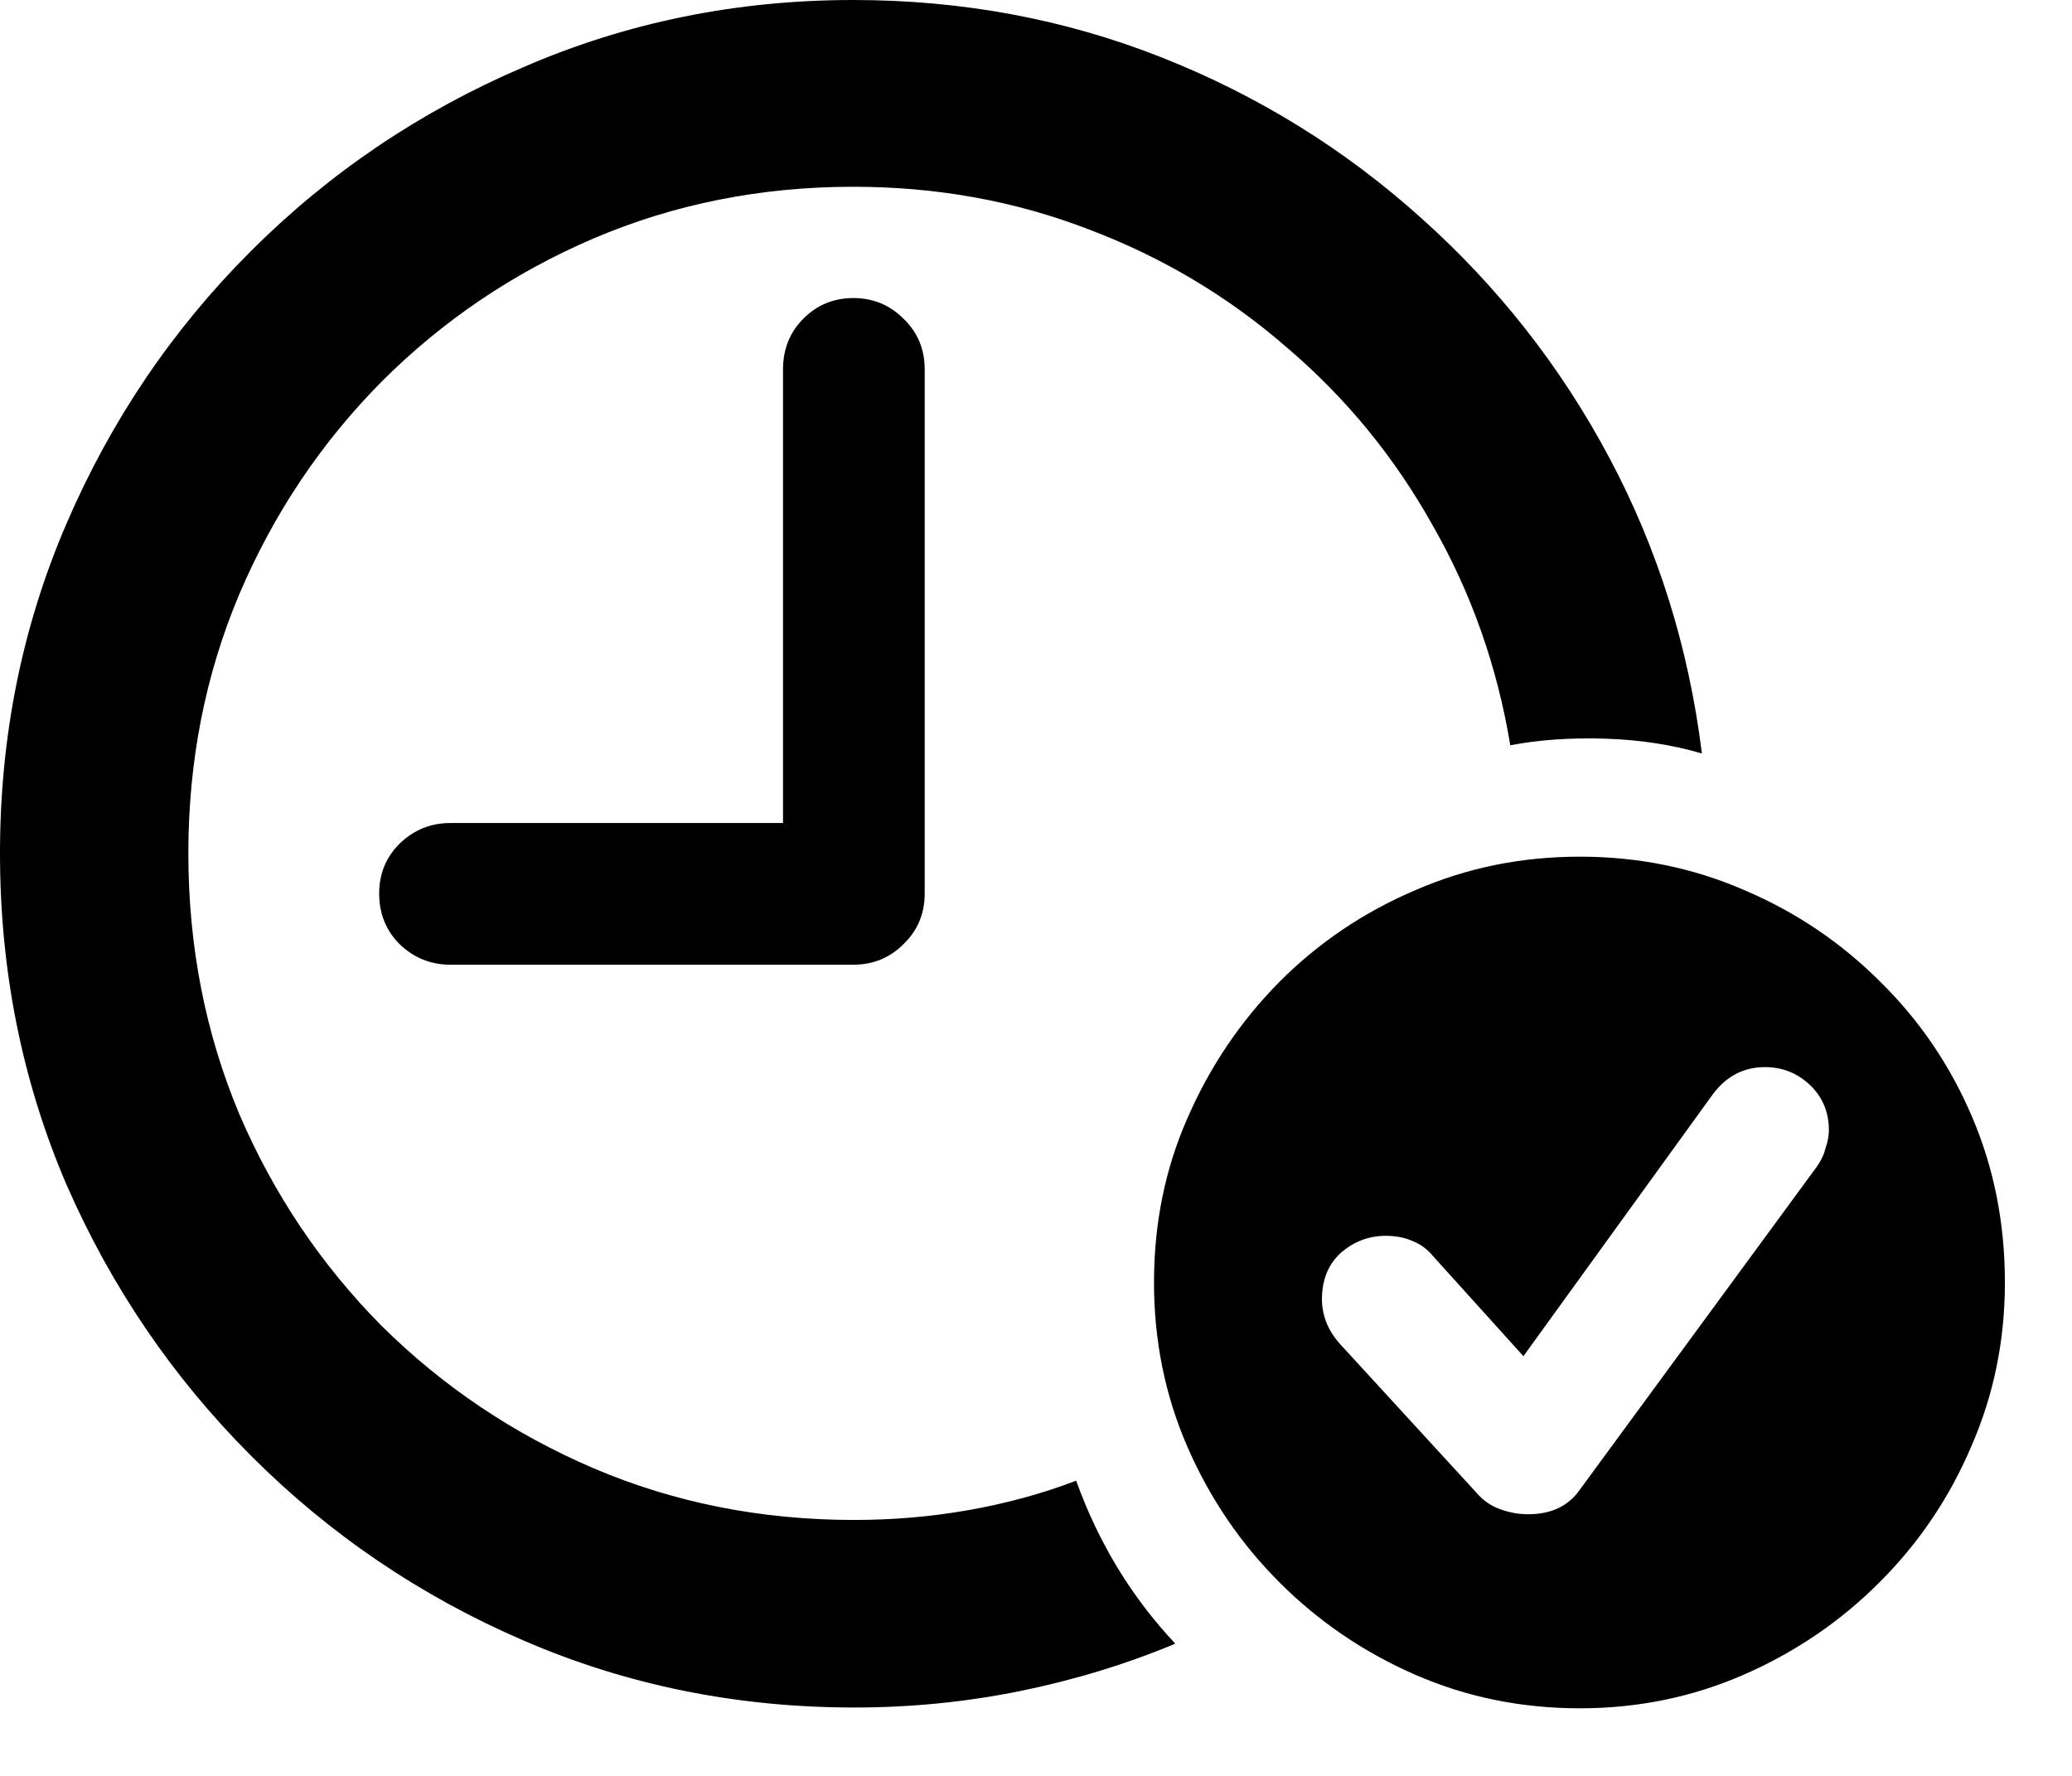
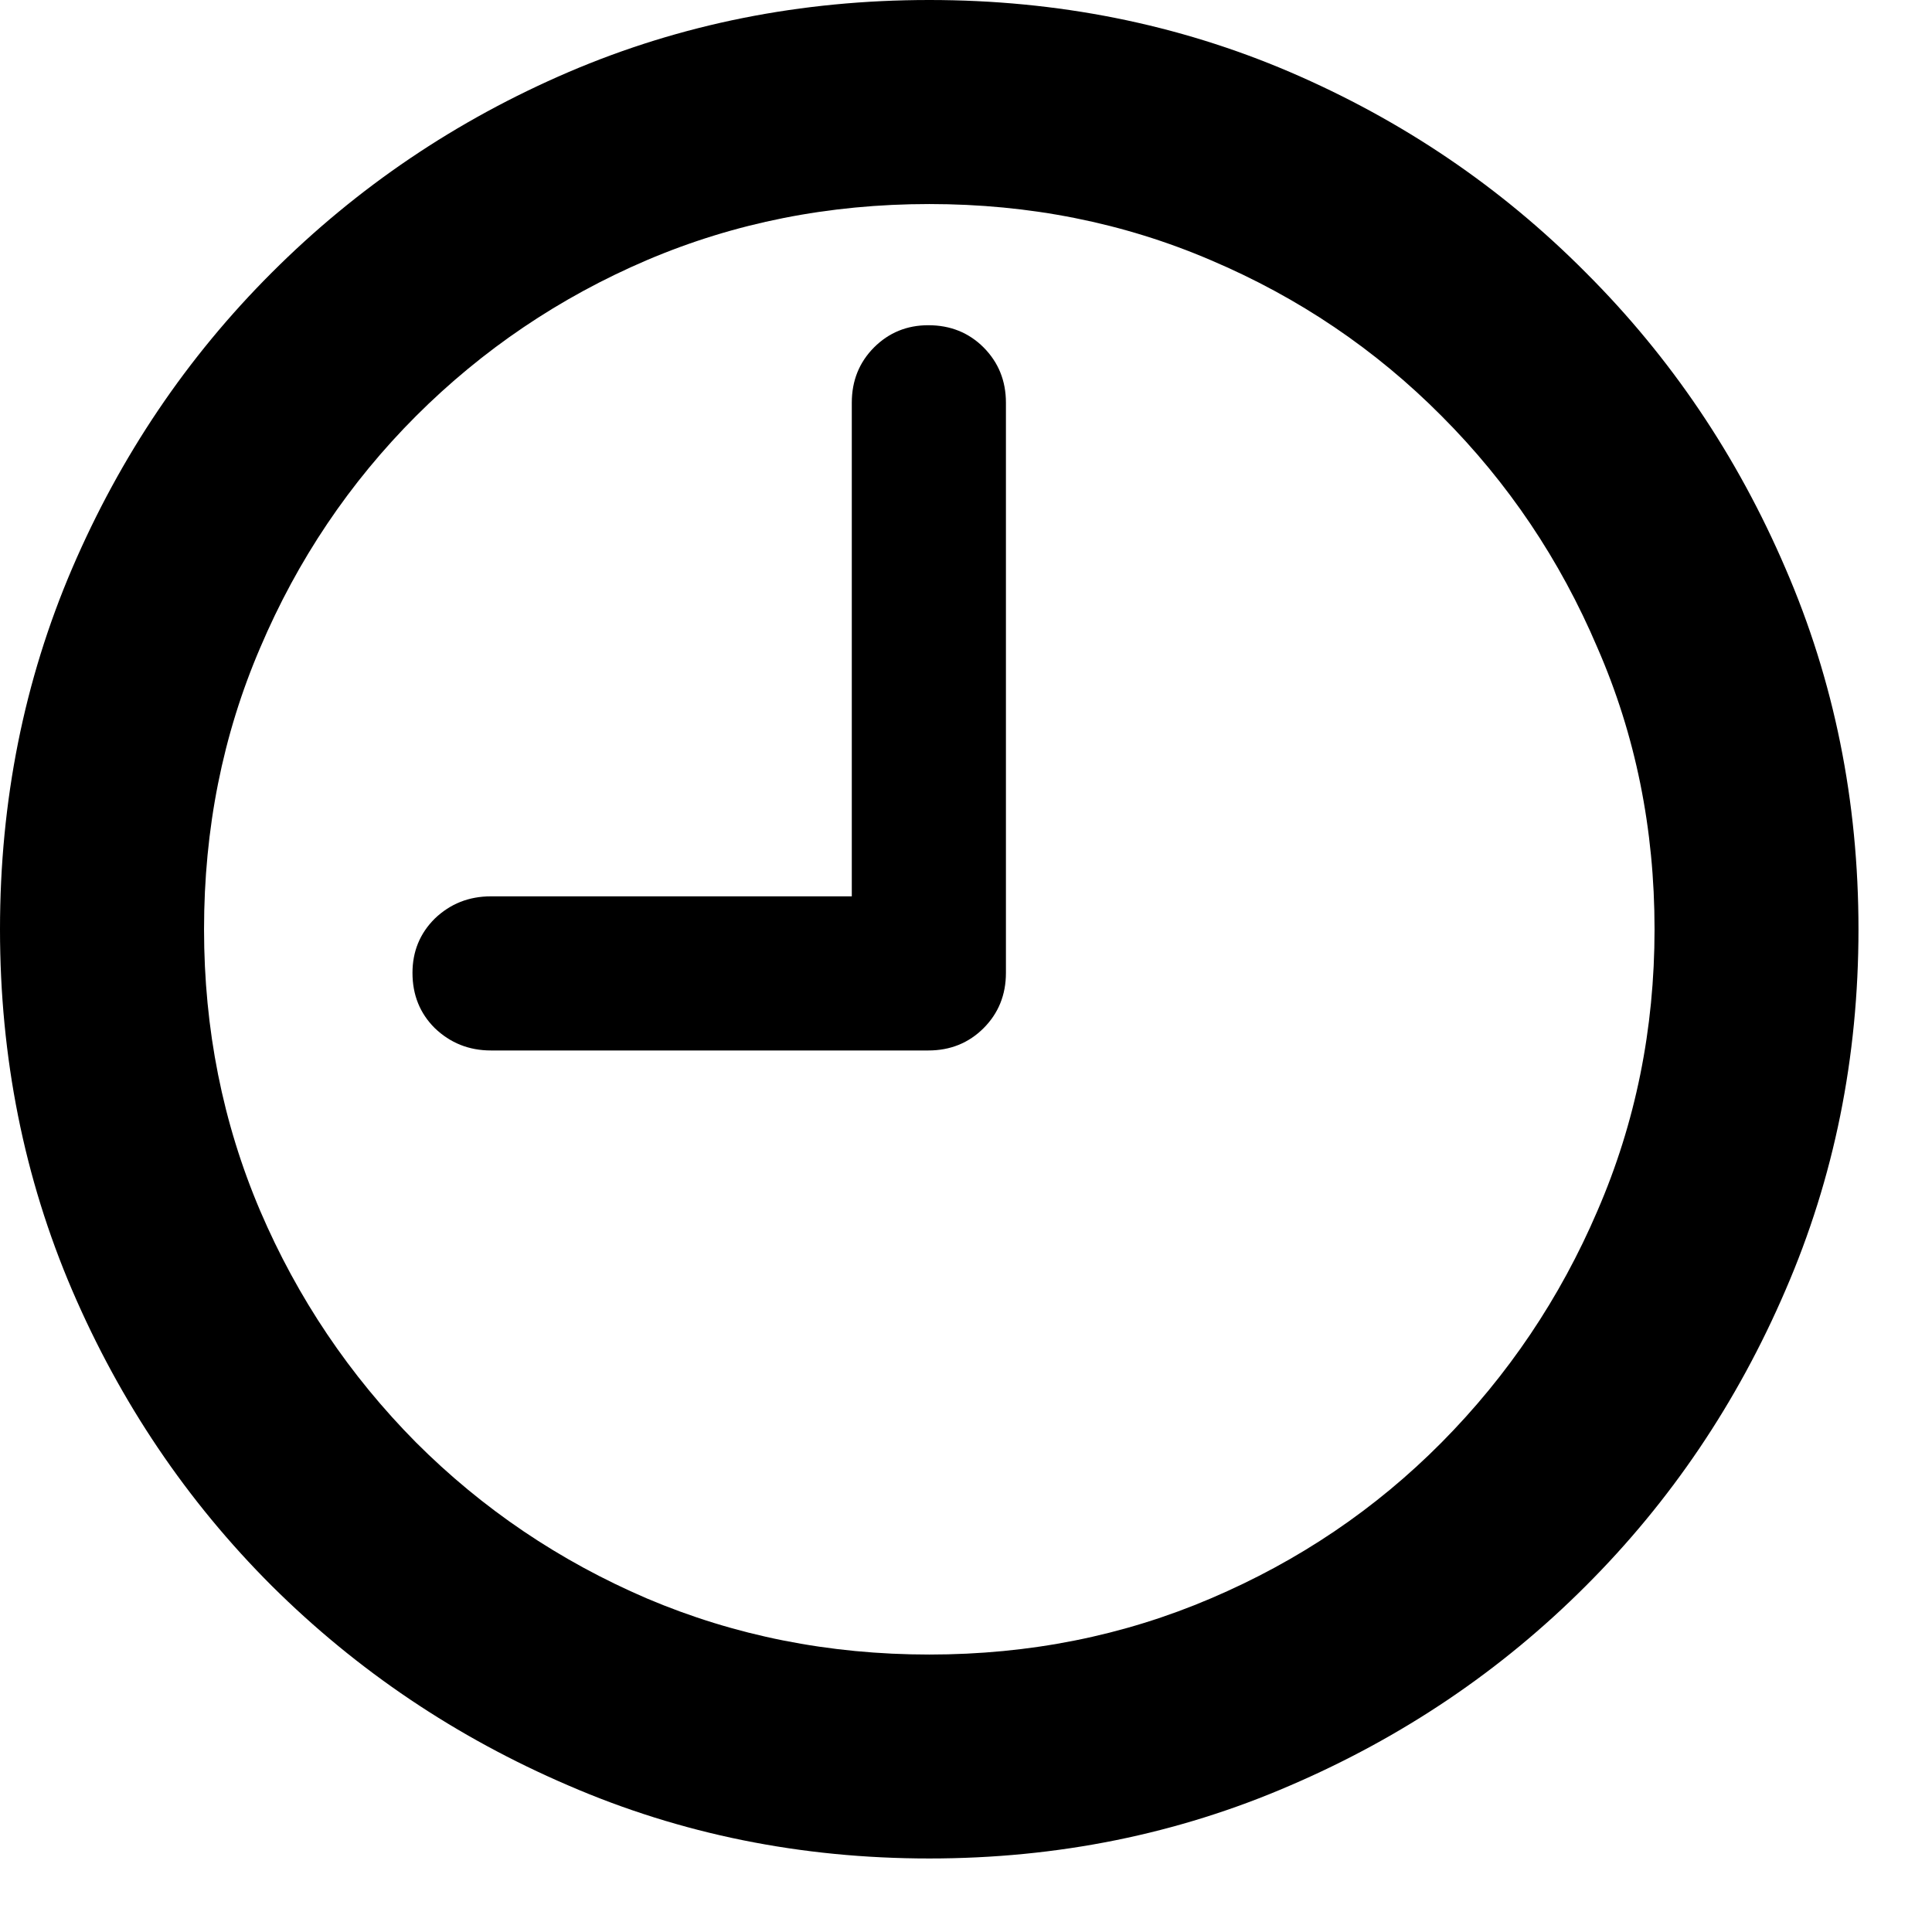
- <svg xmlns="http://www.w3.org/2000/svg" width="21" height="18" viewBox="0 0 21 18" fill="none">
-   <path d="M8.658 17.307C7.468 17.307 6.35 17.08 5.304 16.627C4.264 16.178 3.345 15.556 2.548 14.759C1.751 13.962 1.126 13.043 0.672 12.003C0.224 10.957 0 9.839 0 8.649C0 7.465 0.224 6.353 0.672 5.312C1.121 4.267 1.743 3.345 2.54 2.548C3.337 1.751 4.258 1.129 5.304 0.681C6.35 0.227 7.465 0 8.649 0C9.751 0 10.791 0.194 11.771 0.581C12.75 0.968 13.627 1.511 14.402 2.208C15.182 2.905 15.819 3.716 16.311 4.64C16.803 5.564 17.116 6.563 17.249 7.637C16.945 7.548 16.618 7.498 16.27 7.487C15.921 7.476 15.6 7.498 15.307 7.554C15.174 6.751 14.911 6.007 14.518 5.321C14.131 4.629 13.638 4.029 13.04 3.52C12.448 3.005 11.779 2.606 11.032 2.324C10.285 2.036 9.491 1.893 8.649 1.893C7.714 1.893 6.837 2.067 6.018 2.416C5.205 2.764 4.488 3.248 3.868 3.868C3.254 4.488 2.772 5.207 2.424 6.026C2.081 6.84 1.909 7.714 1.909 8.649C1.909 9.59 2.081 10.47 2.424 11.289C2.772 12.102 3.254 12.819 3.868 13.439C4.488 14.053 5.205 14.535 6.018 14.883C6.837 15.232 7.717 15.406 8.658 15.406C9.051 15.406 9.435 15.373 9.812 15.307C10.193 15.24 10.559 15.141 10.907 15.008C11.134 15.639 11.469 16.189 11.912 16.66C11.408 16.87 10.882 17.03 10.335 17.141C9.787 17.252 9.228 17.307 8.658 17.307ZM4.565 9.778C4.366 9.778 4.195 9.709 4.051 9.571C3.912 9.432 3.843 9.261 3.843 9.056C3.843 8.857 3.912 8.688 4.051 8.55C4.195 8.411 4.366 8.342 4.565 8.342H7.936V3.744C7.936 3.539 8.005 3.367 8.143 3.229C8.281 3.091 8.45 3.021 8.649 3.021C8.849 3.021 9.017 3.091 9.156 3.229C9.3 3.367 9.372 3.539 9.372 3.744V9.056C9.372 9.261 9.3 9.432 9.156 9.571C9.017 9.709 8.849 9.778 8.649 9.778H4.565ZM16.012 17.315C15.42 17.315 14.864 17.202 14.344 16.975C13.824 16.748 13.364 16.436 12.966 16.037C12.573 15.644 12.263 15.188 12.036 14.668C11.809 14.147 11.696 13.591 11.696 12.999C11.696 12.401 11.809 11.845 12.036 11.331C12.263 10.81 12.573 10.351 12.966 9.953C13.364 9.554 13.824 9.244 14.344 9.023C14.864 8.796 15.42 8.683 16.012 8.683C16.604 8.683 17.16 8.796 17.681 9.023C18.201 9.244 18.66 9.554 19.059 9.953C19.457 10.345 19.767 10.802 19.988 11.322C20.21 11.842 20.32 12.401 20.32 12.999C20.32 13.586 20.207 14.139 19.98 14.659C19.759 15.179 19.449 15.639 19.05 16.037C18.652 16.436 18.192 16.748 17.672 16.975C17.152 17.202 16.599 17.315 16.012 17.315ZM15.489 15.348C15.722 15.348 15.896 15.265 16.012 15.099L18.411 11.829C18.455 11.768 18.486 11.704 18.502 11.638C18.525 11.571 18.536 11.51 18.536 11.455C18.536 11.273 18.472 11.12 18.345 10.998C18.217 10.877 18.065 10.816 17.888 10.816C17.667 10.816 17.487 10.913 17.349 11.106L15.44 13.746L14.518 12.725C14.463 12.659 14.394 12.609 14.31 12.576C14.233 12.543 14.145 12.526 14.045 12.526C13.873 12.526 13.721 12.584 13.588 12.7C13.461 12.816 13.398 12.974 13.398 13.173C13.398 13.251 13.414 13.331 13.447 13.414C13.48 13.492 13.527 13.563 13.588 13.63L14.966 15.132C15.033 15.21 15.113 15.265 15.207 15.298C15.301 15.332 15.395 15.348 15.489 15.348Z" fill="black" style="fill:black;fill-opacity:1;" />
+ <svg xmlns="http://www.w3.org/2000/svg" width="18" height="18" viewBox="0 0 18 18" fill="none">
+   <path d="M4.574 9.787C4.369 9.787 4.195 9.717 4.051 9.579C3.912 9.441 3.843 9.269 3.843 9.064C3.843 8.865 3.912 8.696 4.051 8.558C4.195 8.42 4.369 8.351 4.574 8.351H7.936V3.752C7.936 3.547 8.005 3.376 8.143 3.237C8.281 3.099 8.45 3.03 8.649 3.03C8.854 3.03 9.026 3.099 9.164 3.237C9.302 3.376 9.372 3.547 9.372 3.752V9.064C9.372 9.269 9.302 9.441 9.164 9.579C9.026 9.717 8.854 9.787 8.649 9.787H4.574ZM8.658 17.315C7.462 17.315 6.342 17.088 5.296 16.635C4.25 16.186 3.329 15.567 2.532 14.775C1.74 13.984 1.121 13.065 0.672 12.02C0.224 10.974 0 9.853 0 8.658C0 7.462 0.224 6.342 0.672 5.296C1.121 4.25 1.74 3.331 2.532 2.54C3.329 1.743 4.25 1.121 5.296 0.672C6.342 0.224 7.462 0 8.658 0C9.853 0 10.974 0.224 12.02 0.672C13.065 1.121 13.984 1.743 14.775 2.54C15.567 3.331 16.186 4.25 16.635 5.296C17.088 6.342 17.315 7.462 17.315 8.658C17.315 9.853 17.088 10.974 16.635 12.02C16.186 13.065 15.567 13.984 14.775 14.775C13.984 15.567 13.065 16.186 12.02 16.635C10.974 17.088 9.853 17.315 8.658 17.315ZM8.658 15.415C9.593 15.415 10.467 15.24 11.281 14.892C12.1 14.543 12.816 14.059 13.431 13.439C14.05 12.814 14.535 12.094 14.883 11.281C15.238 10.462 15.415 9.587 15.415 8.658C15.415 7.722 15.238 6.848 14.883 6.035C14.535 5.216 14.05 4.496 13.431 3.876C12.816 3.257 12.1 2.772 11.281 2.424C10.467 2.075 9.593 1.901 8.658 1.901C7.722 1.901 6.845 2.075 6.026 2.424C5.213 2.772 4.496 3.257 3.876 3.876C3.257 4.496 2.772 5.216 2.424 6.035C2.075 6.848 1.901 7.722 1.901 8.658C1.901 9.587 2.075 10.462 2.424 11.281C2.772 12.094 3.257 12.814 3.876 13.439C4.496 14.059 5.213 14.543 6.026 14.892C6.845 15.24 7.722 15.415 8.658 15.415Z" fill="black" style="fill:black;fill-opacity:1;" />
</svg>
